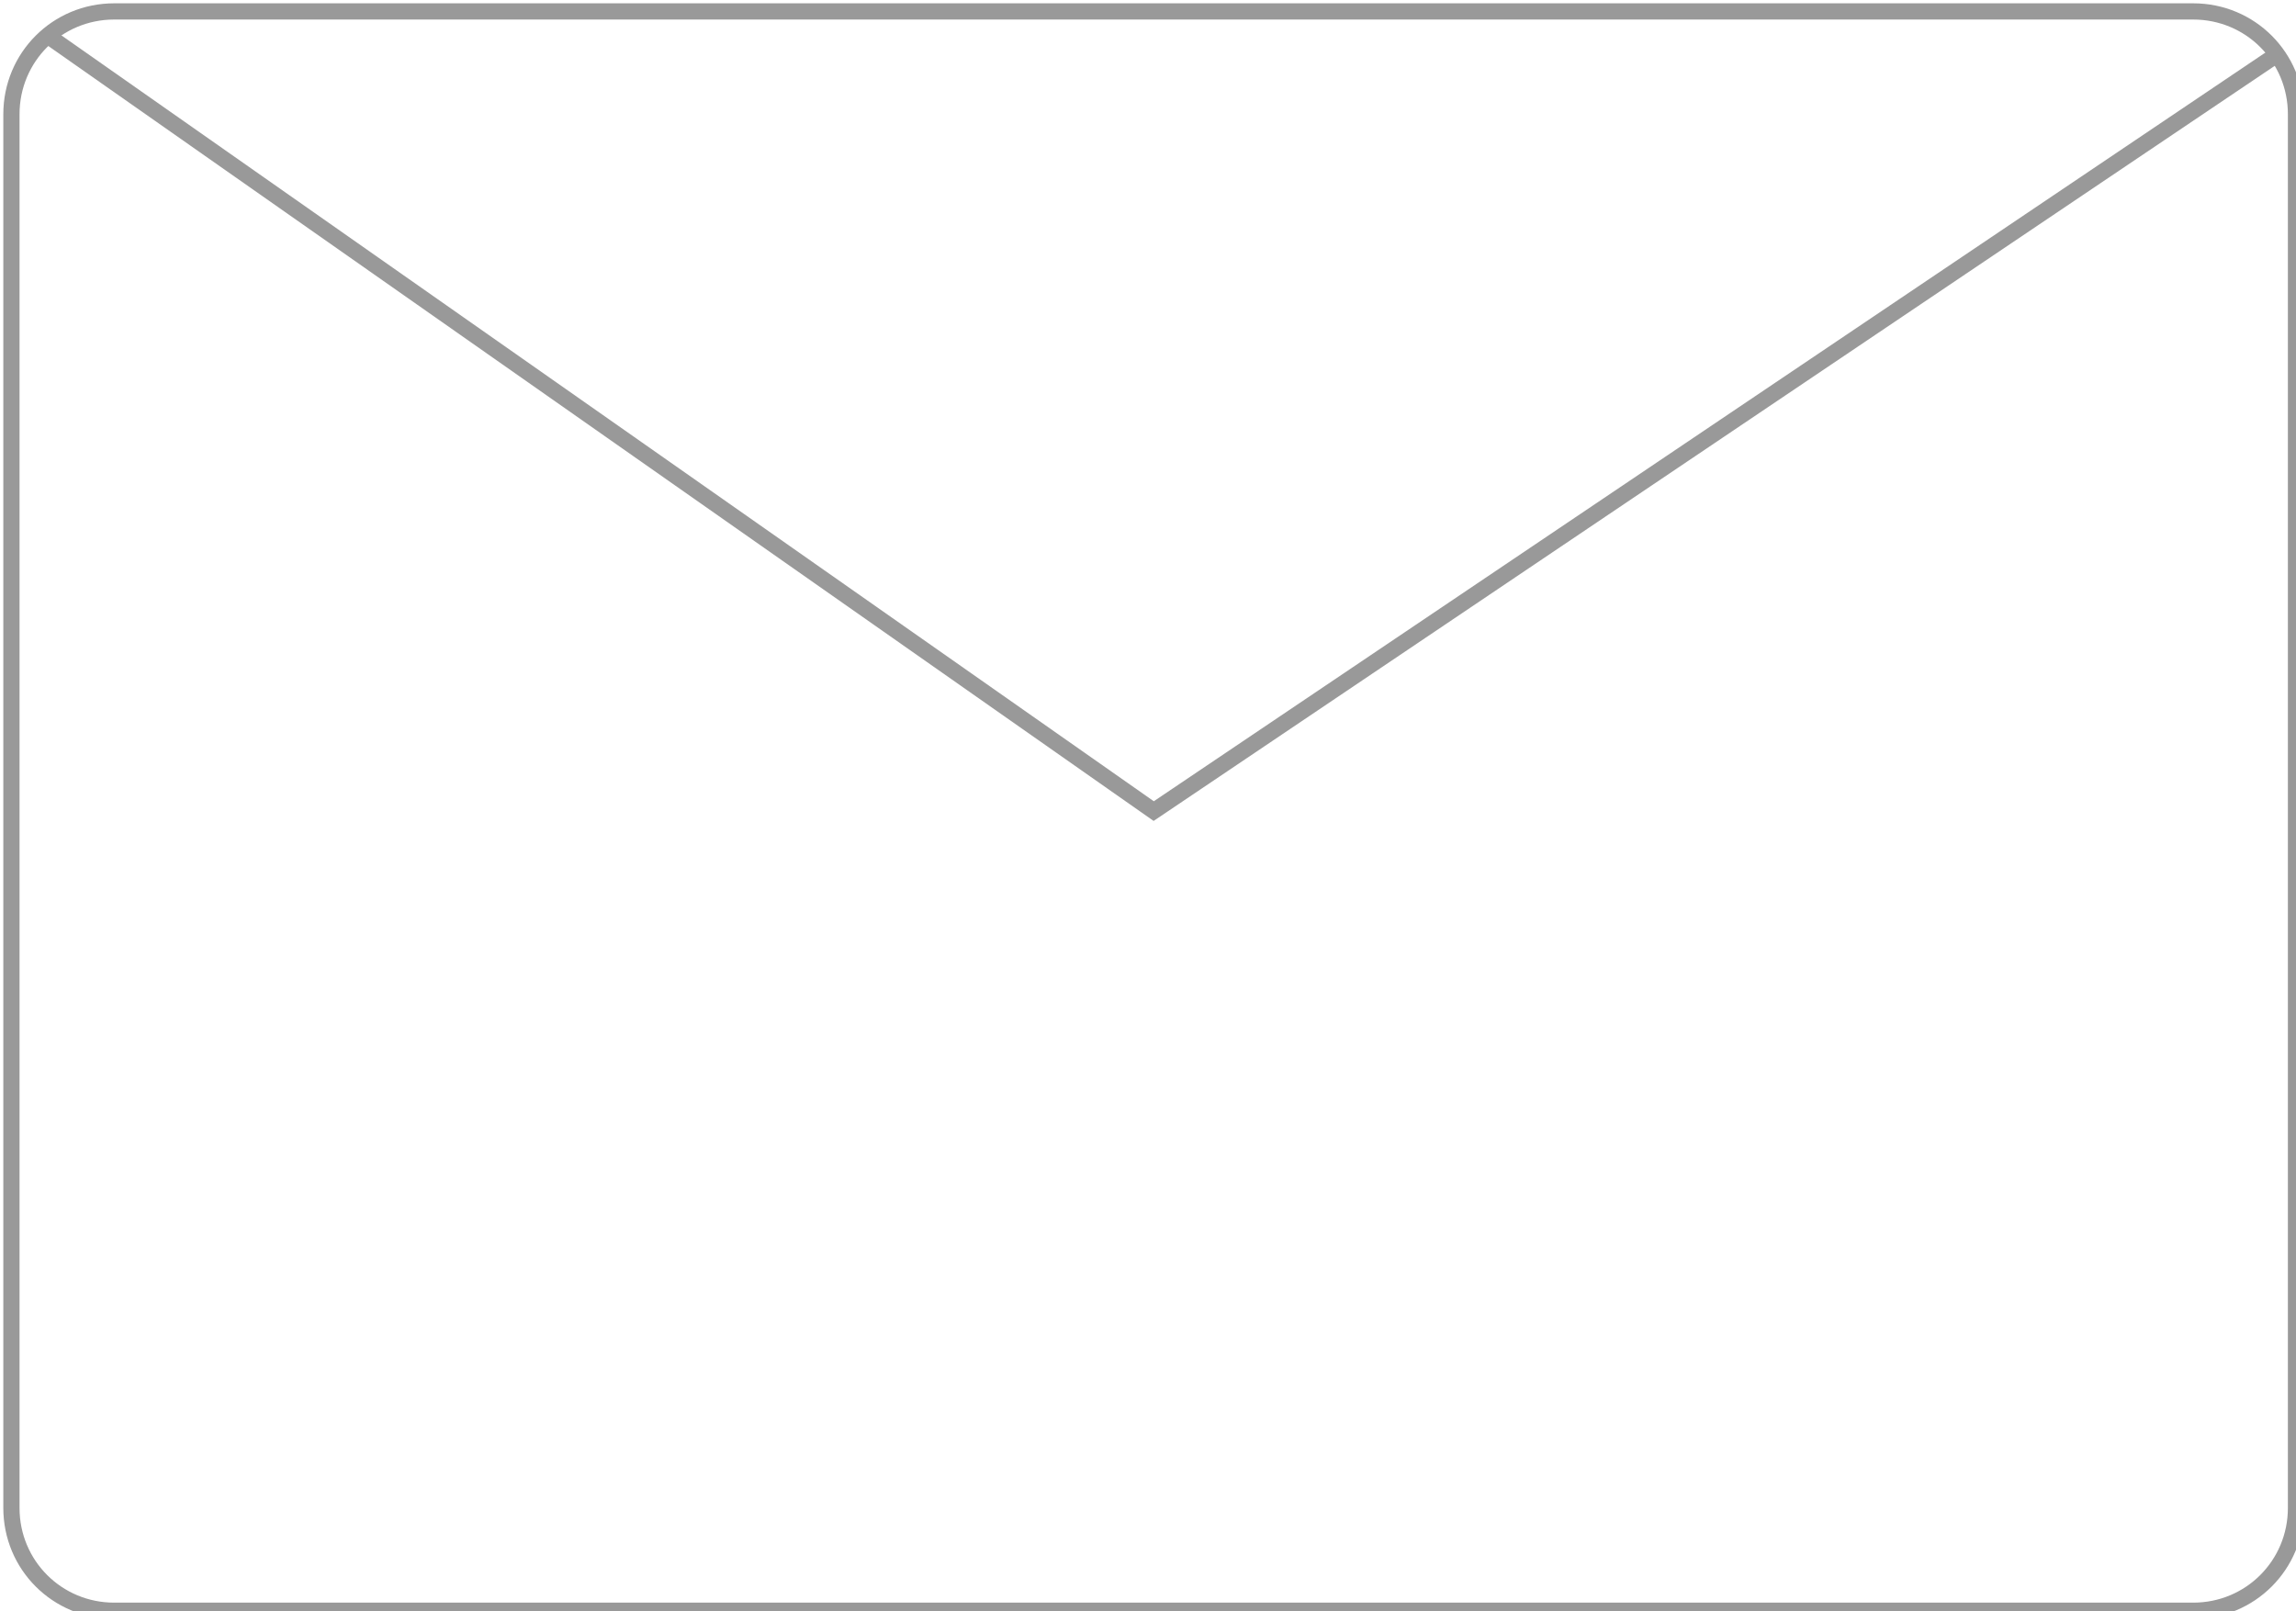
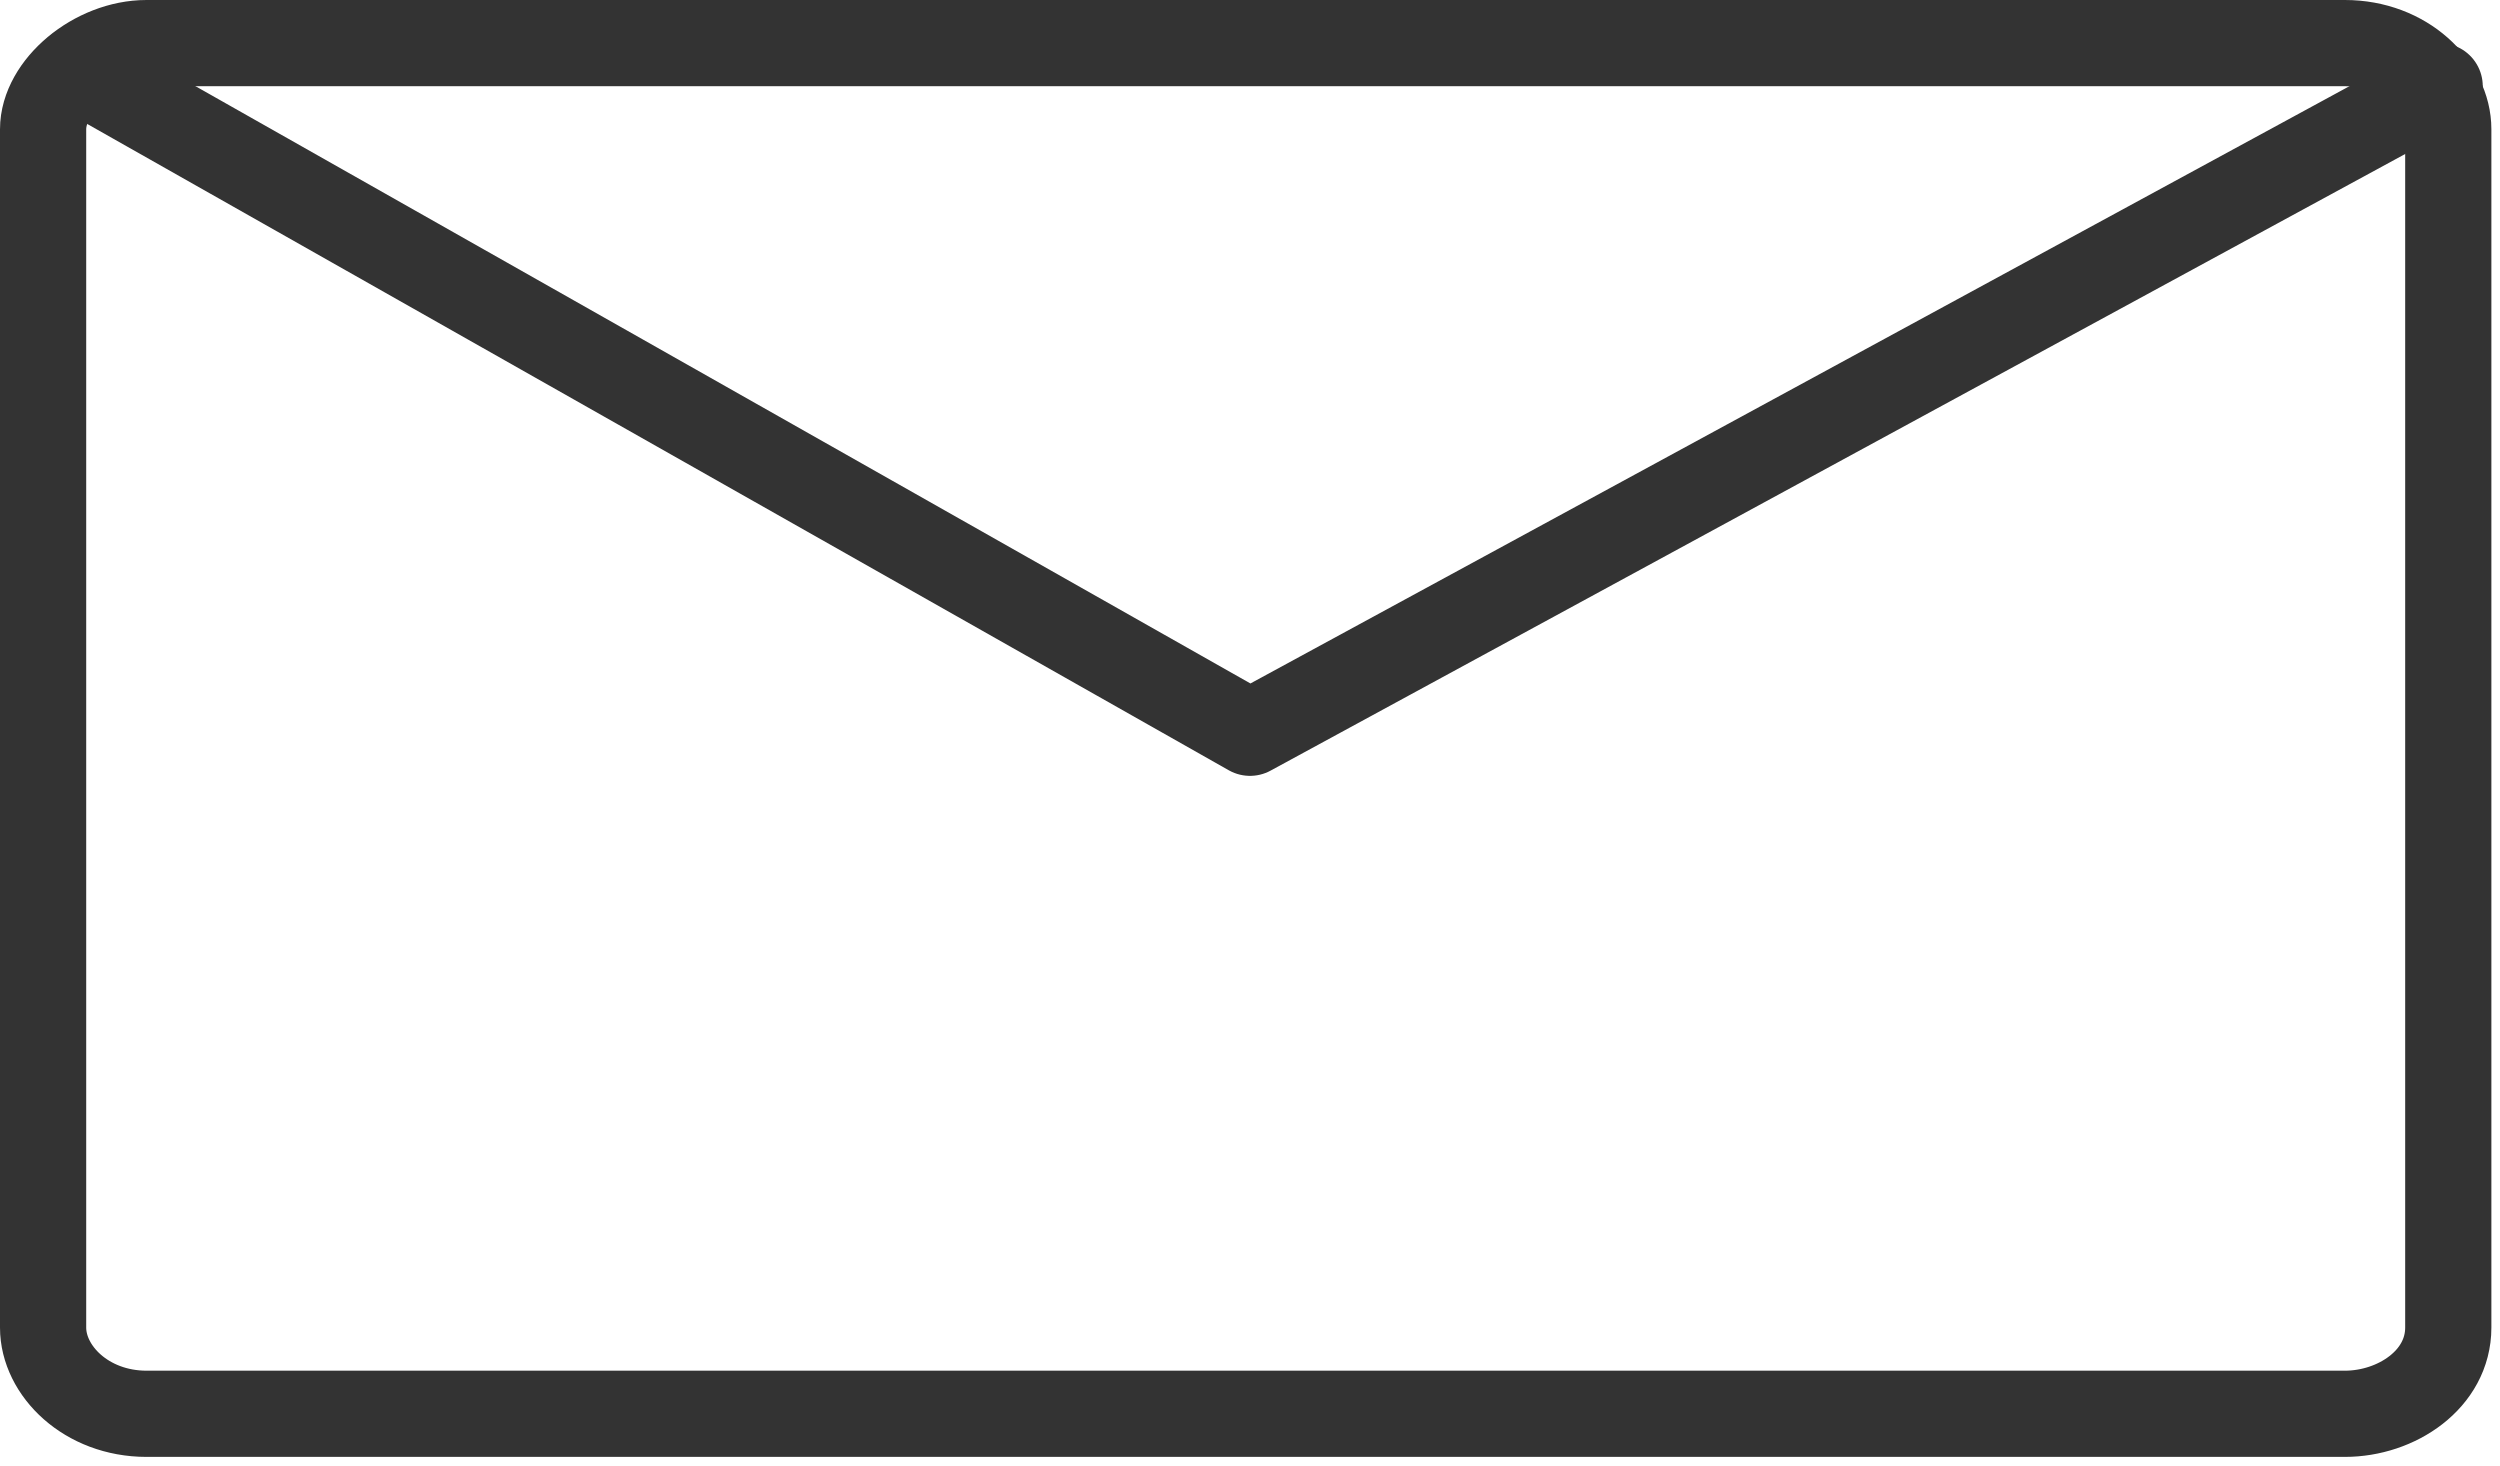
- <svg xmlns="http://www.w3.org/2000/svg" version="1.1" id="Слой_1" x="0px" y="0px" viewBox="0 0 20.1 14.1" enable-background="new 0 0 20.1 14.1" xml:space="preserve">
+ <svg xmlns="http://www.w3.org/2000/svg" version="1.1" id="Слой_1" x="0px" y="0px" viewBox="0 0 29 17" enable-background="new 0 0 29 17" xml:space="preserve">
  <g>
-     <path fill="none" stroke="#999999" stroke-width="0.142" stroke-miterlimit="22.926" d="M1,0.1h18.2c0.5,0,0.9,0.4,0.9,0.9v12.2   c0,0.5-0.4,0.9-0.9,0.9H1c-0.5,0-0.9-0.4-0.9-0.9V1C0.1,0.5,0.5,0.1,1,0.1L1,0.1z" />
-     <polyline fill="none" stroke="#999999" stroke-width="0.142" stroke-miterlimit="22.926" points="0.4,0.3 10.1,7.1 19.9,0.5  " />
+     <path fill="none" stroke="#333333" stroke-linecap="round" stroke-linejoin="round" stroke-miterlimit="22.926" d="M1.7,0.5h25.5   c0.7,0,1.2,0.5,1.2,1v13.9c0,0.6-0.6,1-1.2,1H1.7c-0.7,0-1.2-0.5-1.2-1V1.5C0.5,1,1.1,0.5,1.7,0.5L1.7,0.5z" />
+     <polyline fill="none" stroke="#333333" stroke-linecap="round" stroke-linejoin="round" stroke-miterlimit="22.926" points="   0.9,0.8 14.5,8.5 28.3,1  " />
  </g>
</svg>
